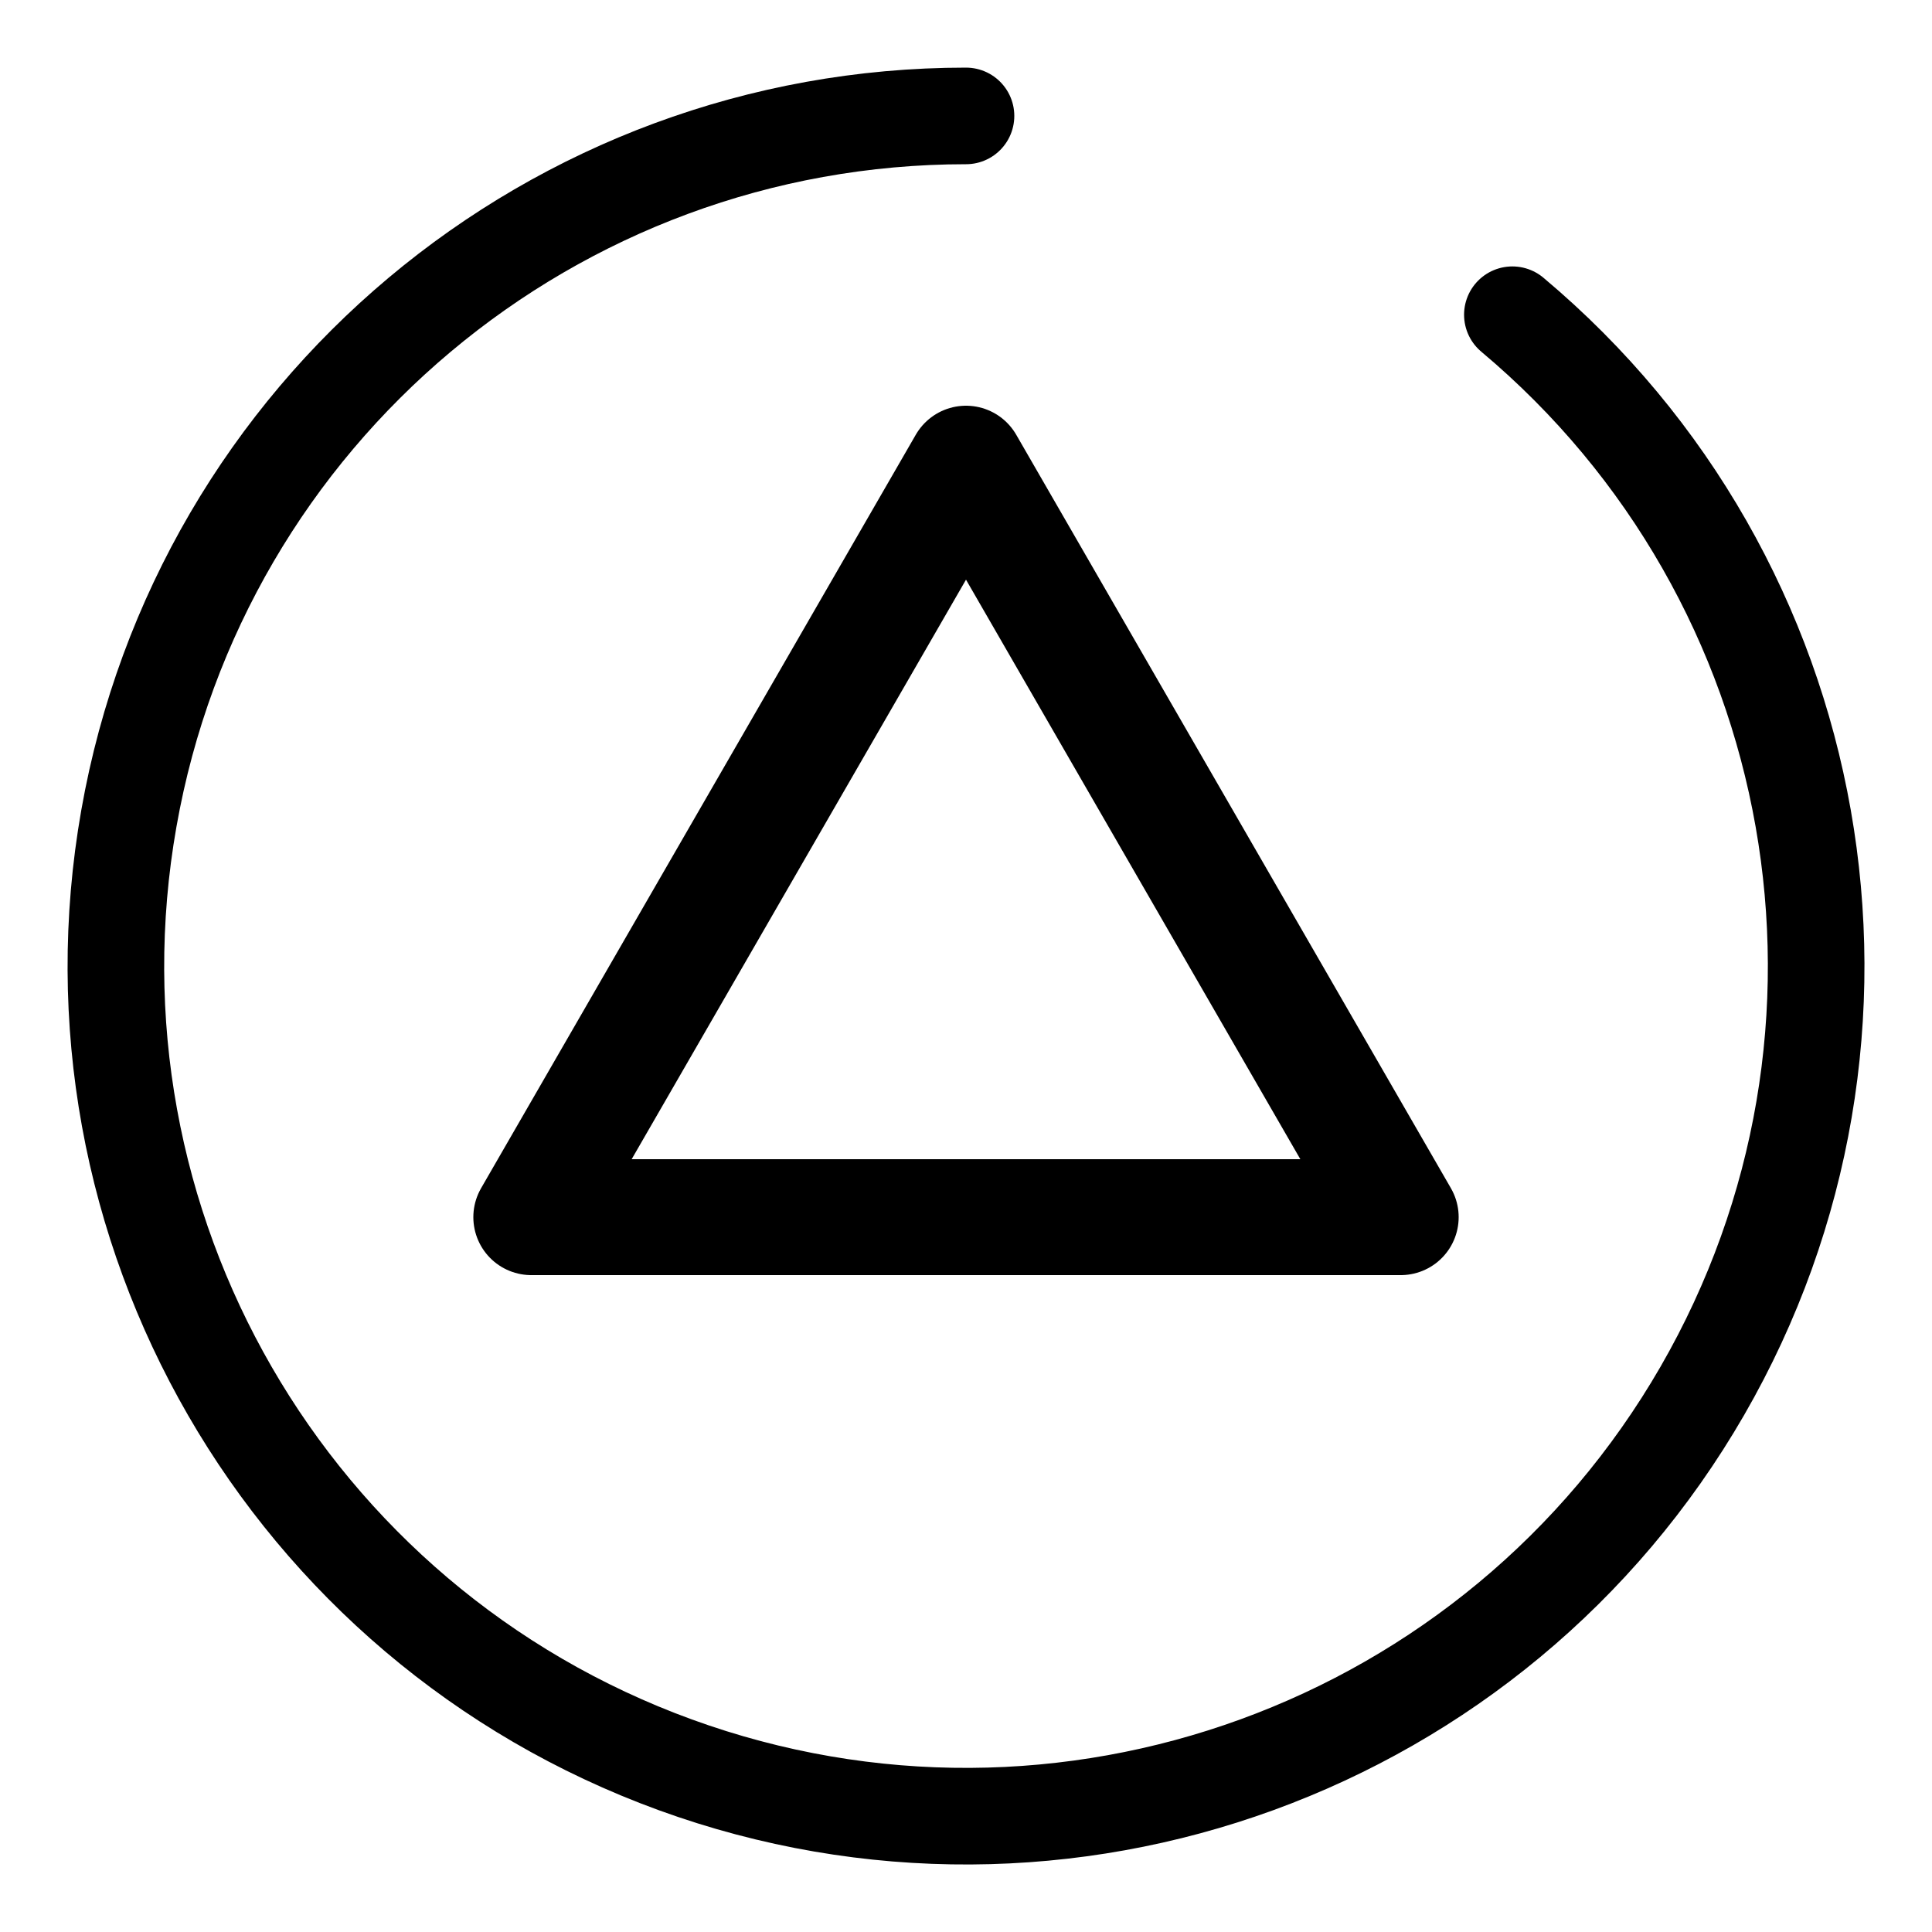
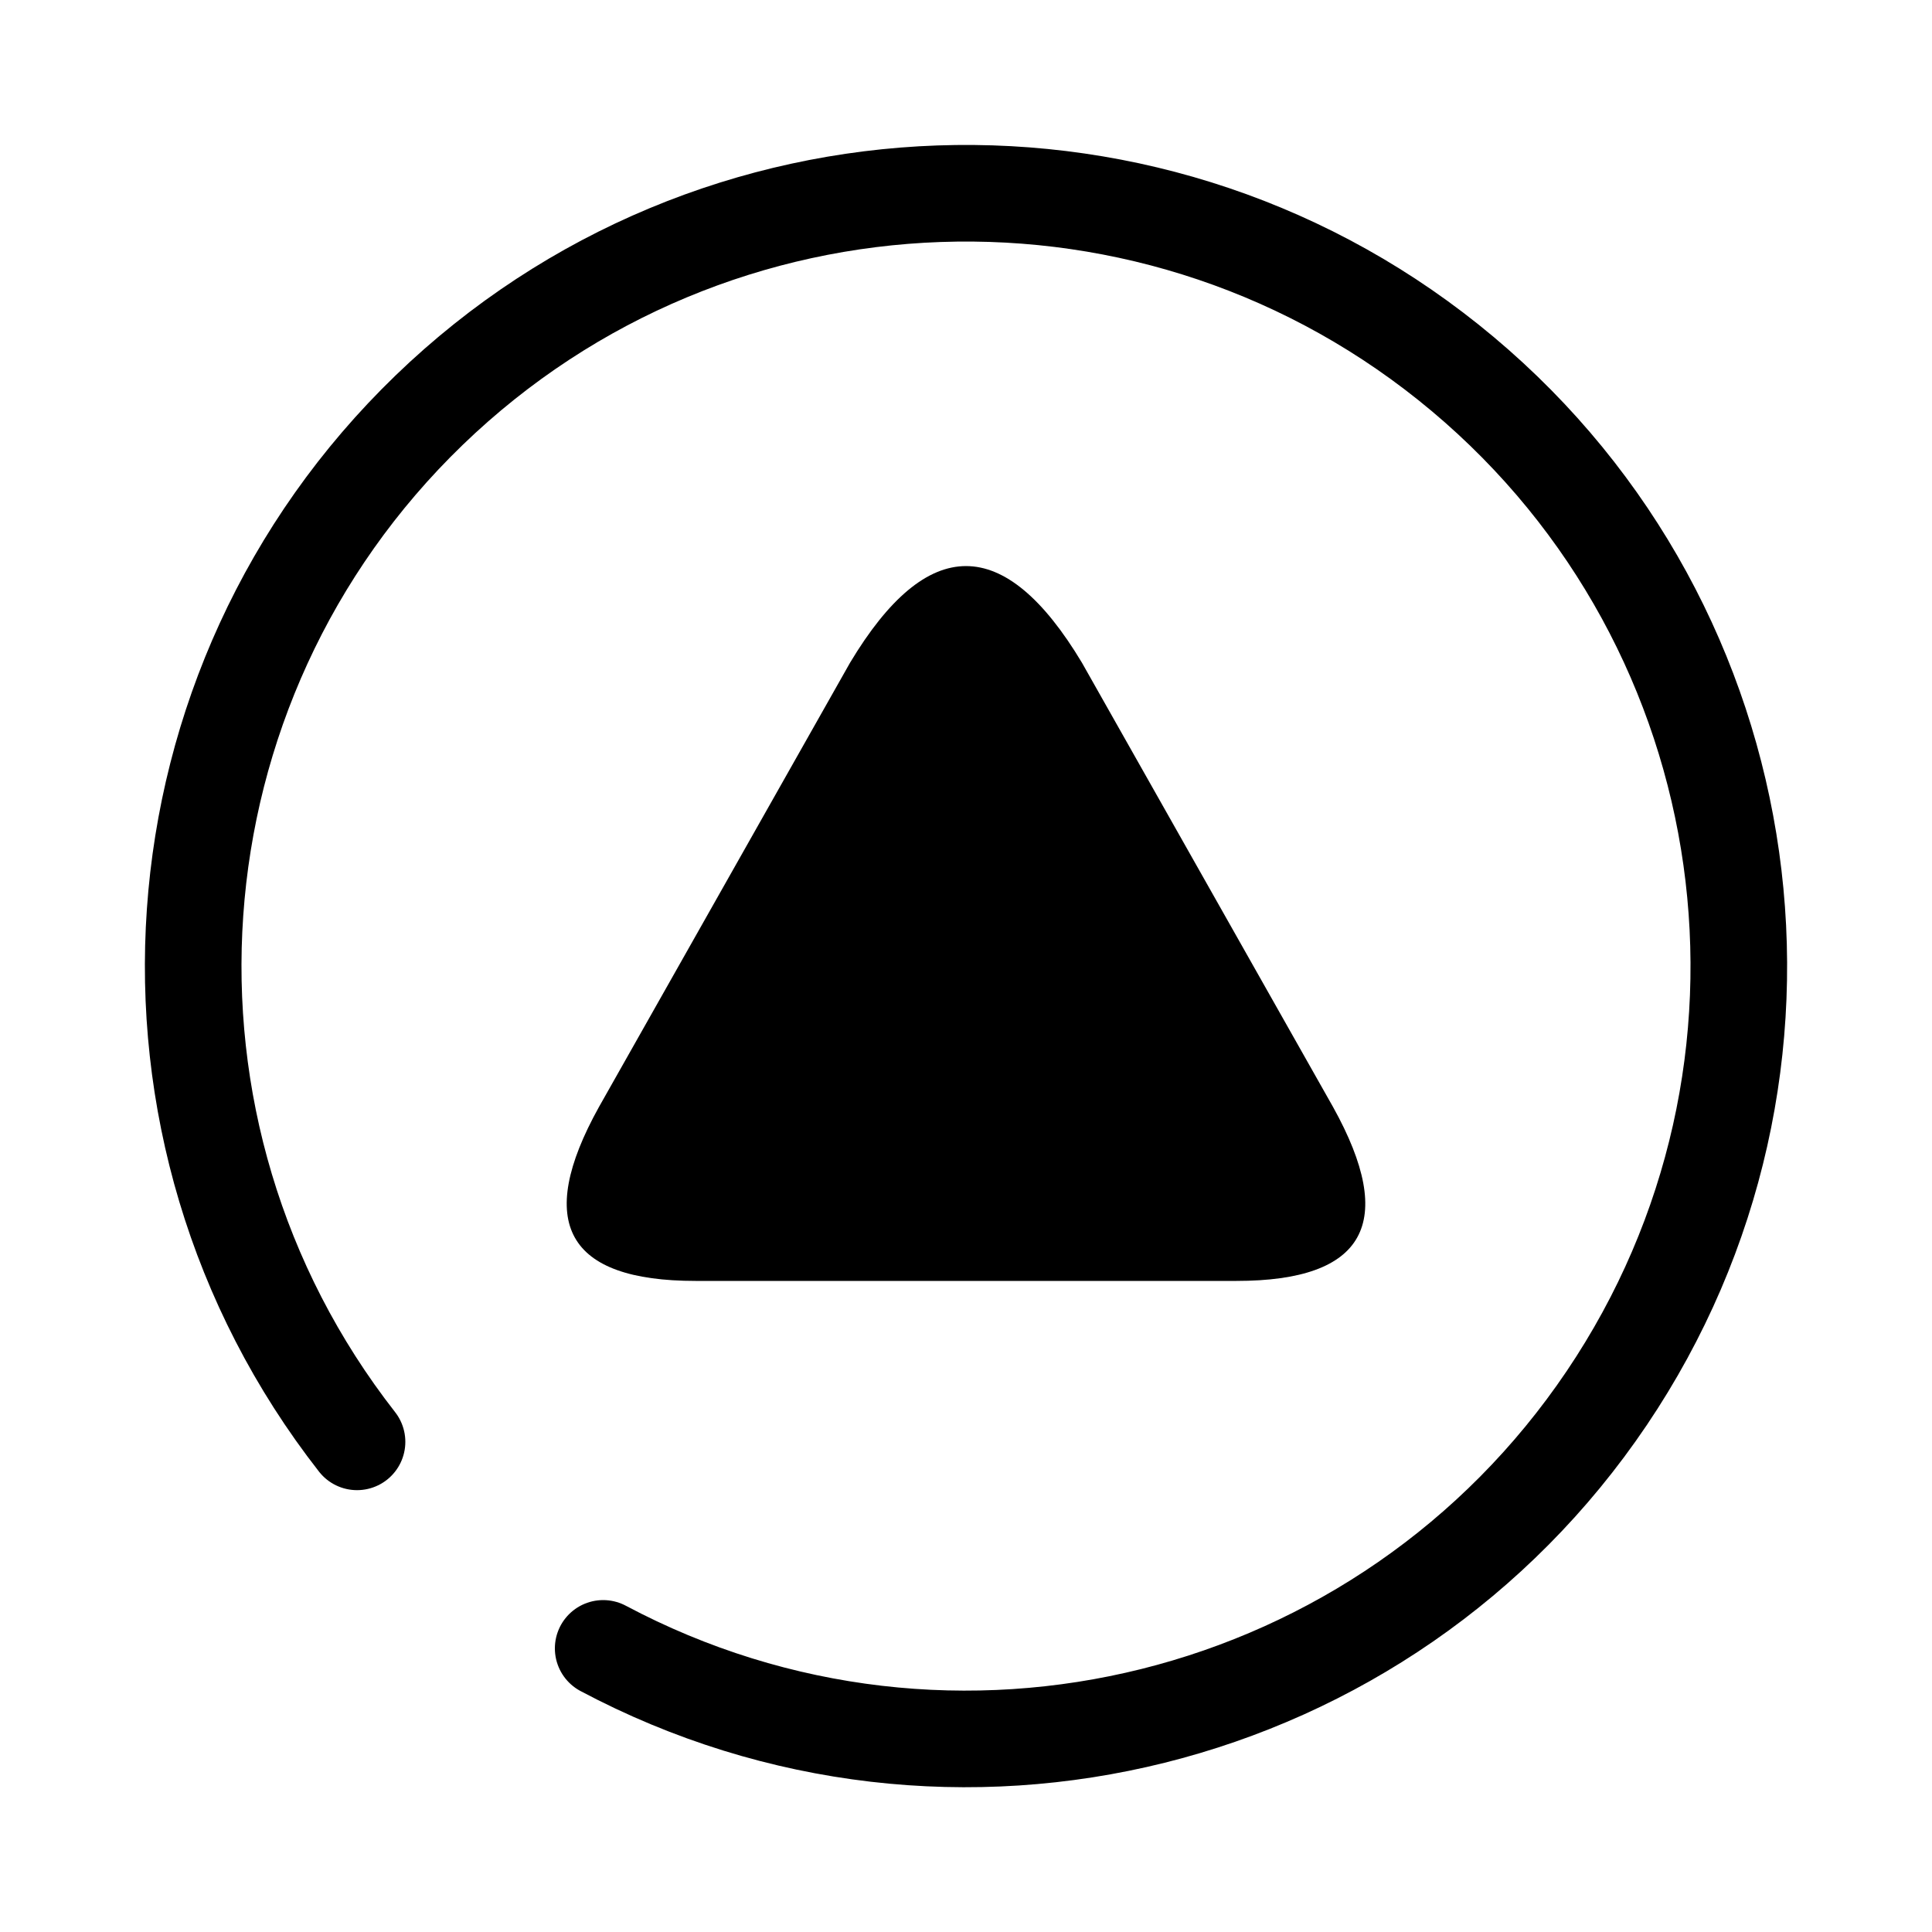
<svg xmlns="http://www.w3.org/2000/svg" viewBox="0 0 100 100" role="img" aria-label="Executive Frame">
-   <path data-draw="1" pathLength="100" d="M78.28 16.29A44 44 0 1 1 50 6" fill="none" stroke="currentColor" stroke-width="5" stroke-linecap="round" />
-   <path data-draw="1" pathLength="100" d="M50 24L72.5 63L27.5 63Z" fill="none" stroke="currentColor" stroke-width="6" stroke-linejoin="round" stroke-linecap="round" />
+   <path data-draw="1" pathLength="100" d="M31.22 85.32 A40 40 0 1 0 18.48 74.63" fill="none" stroke="currentColor" stroke-width="5" stroke-linecap="round" stroke-linejoin="round" />
+   <path data-fade="1" d="M44 34.3 Q50 24.3 56 34.3 L69 57.3 Q74 66.3 64 66.3 L36 66.3 Q26 66.3 31 57.3 Z" fill="currentColor" />
</svg>
